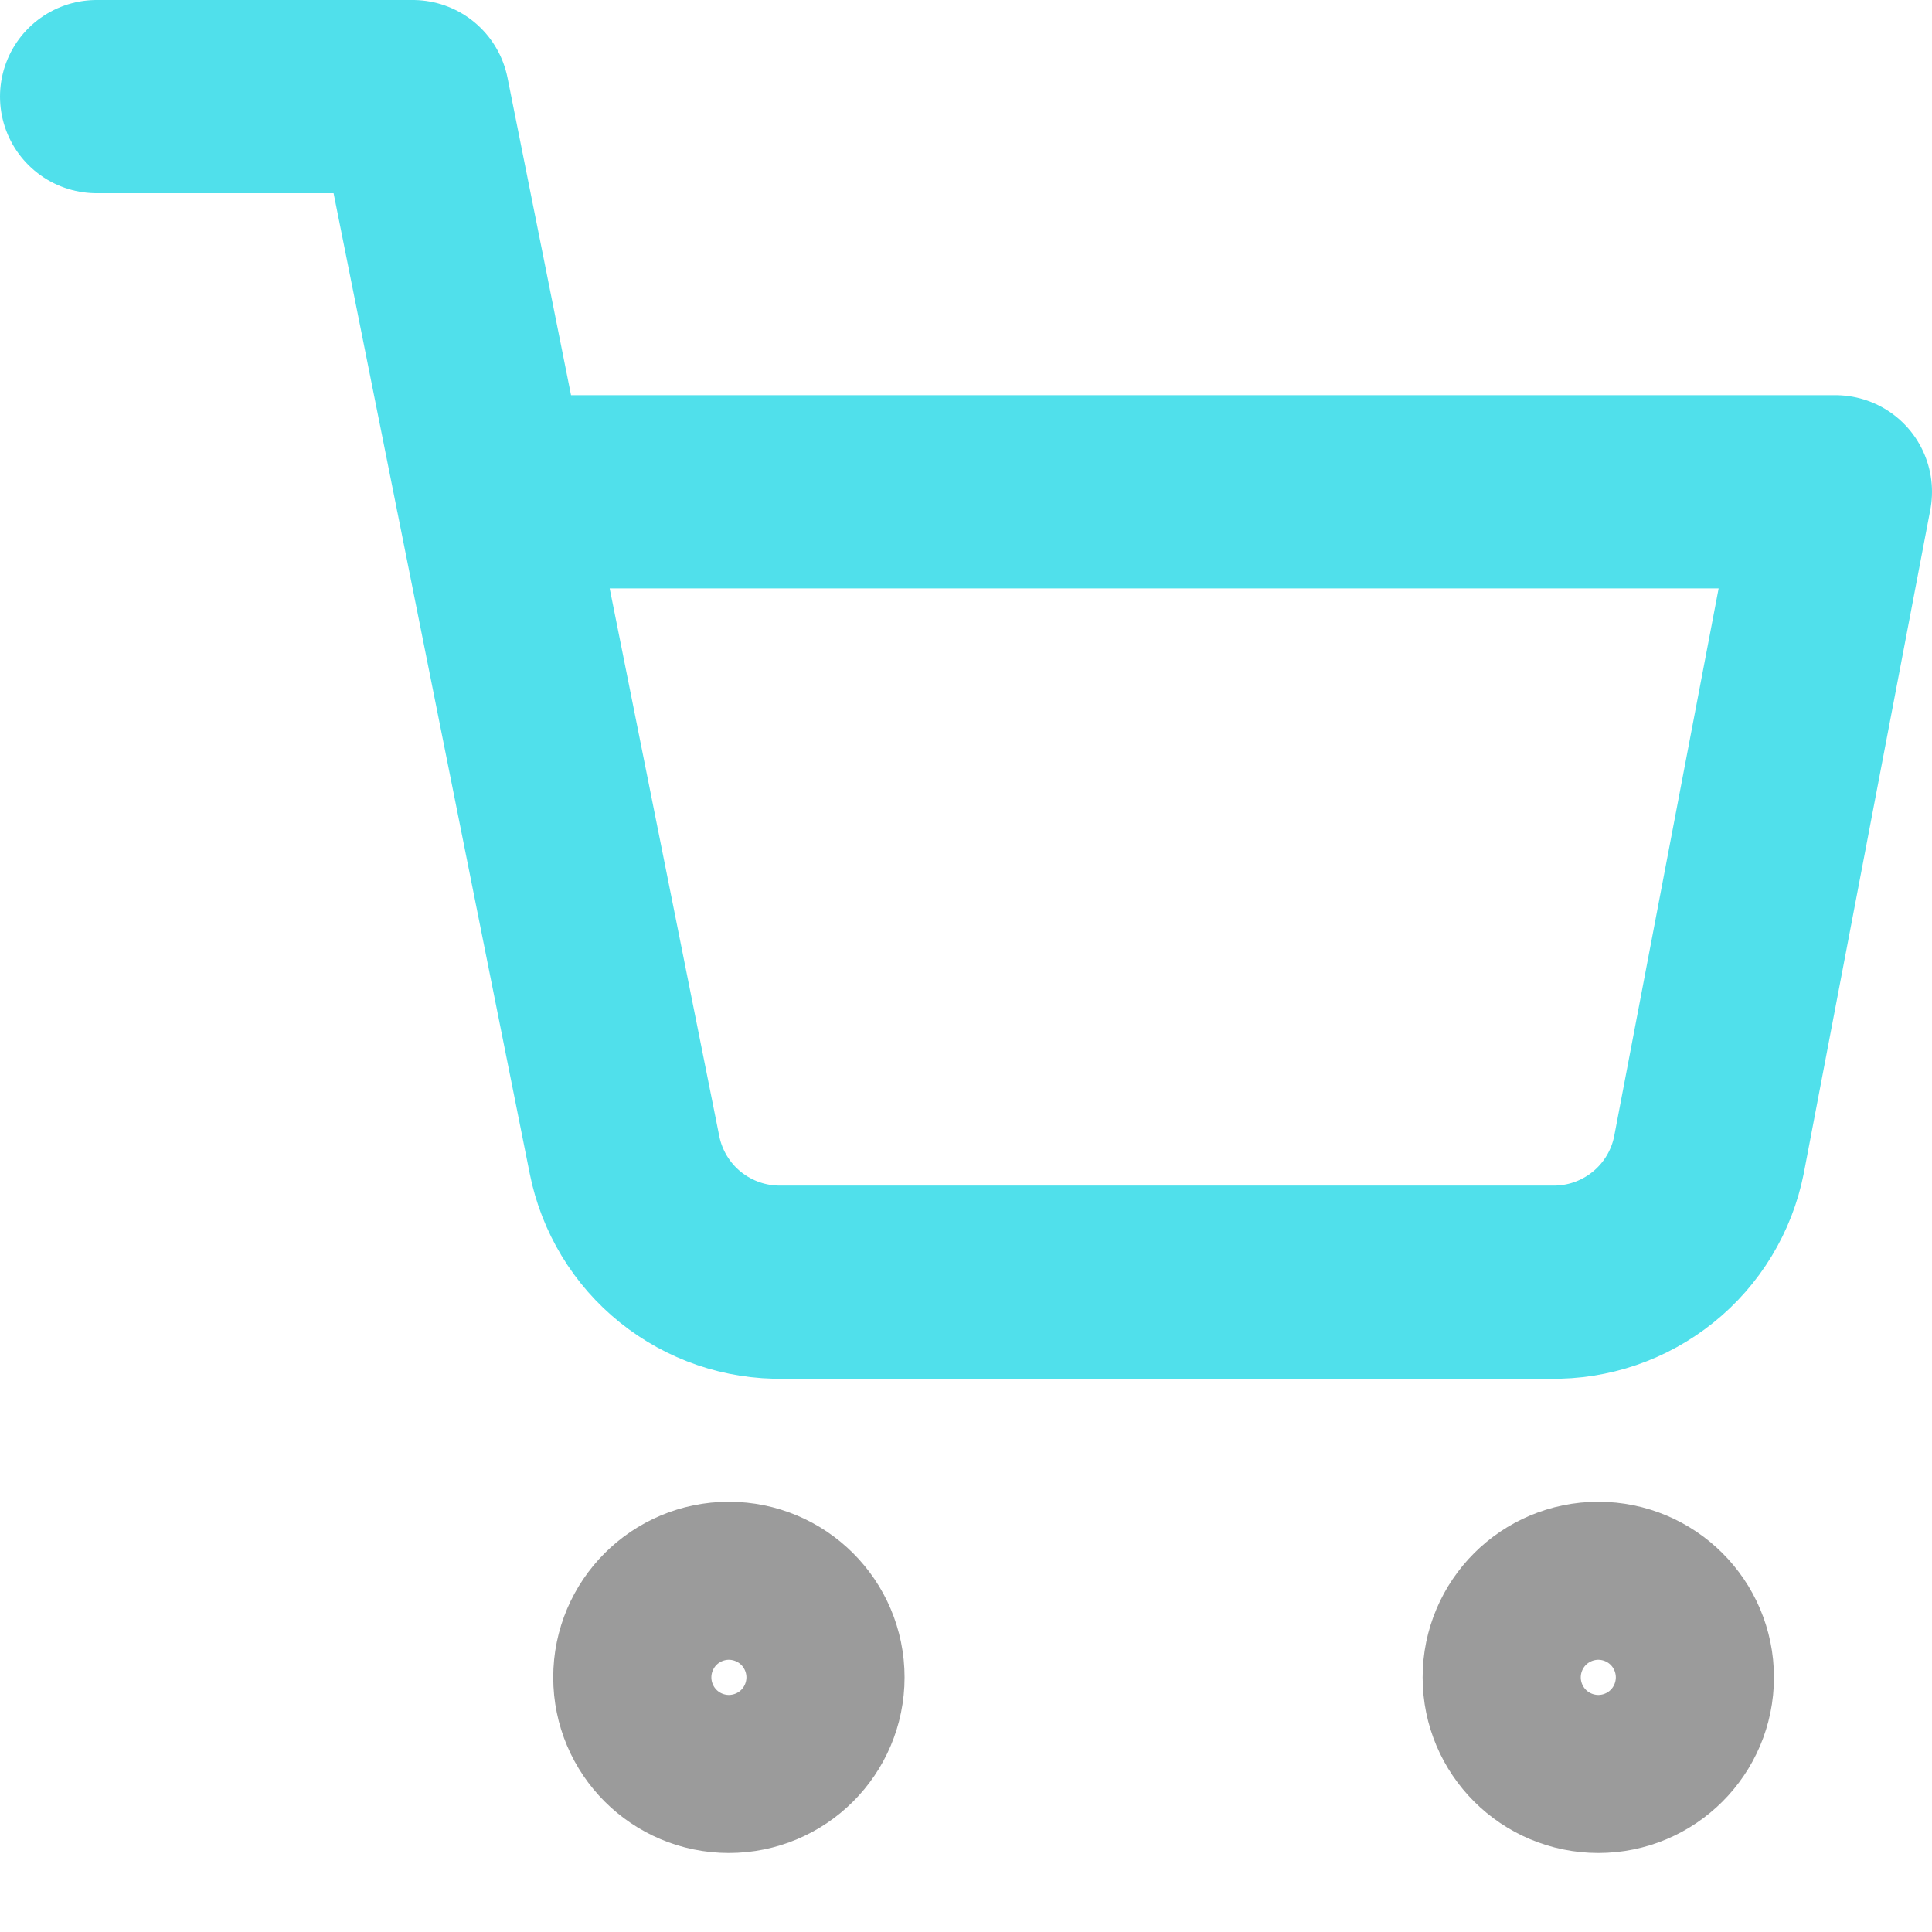
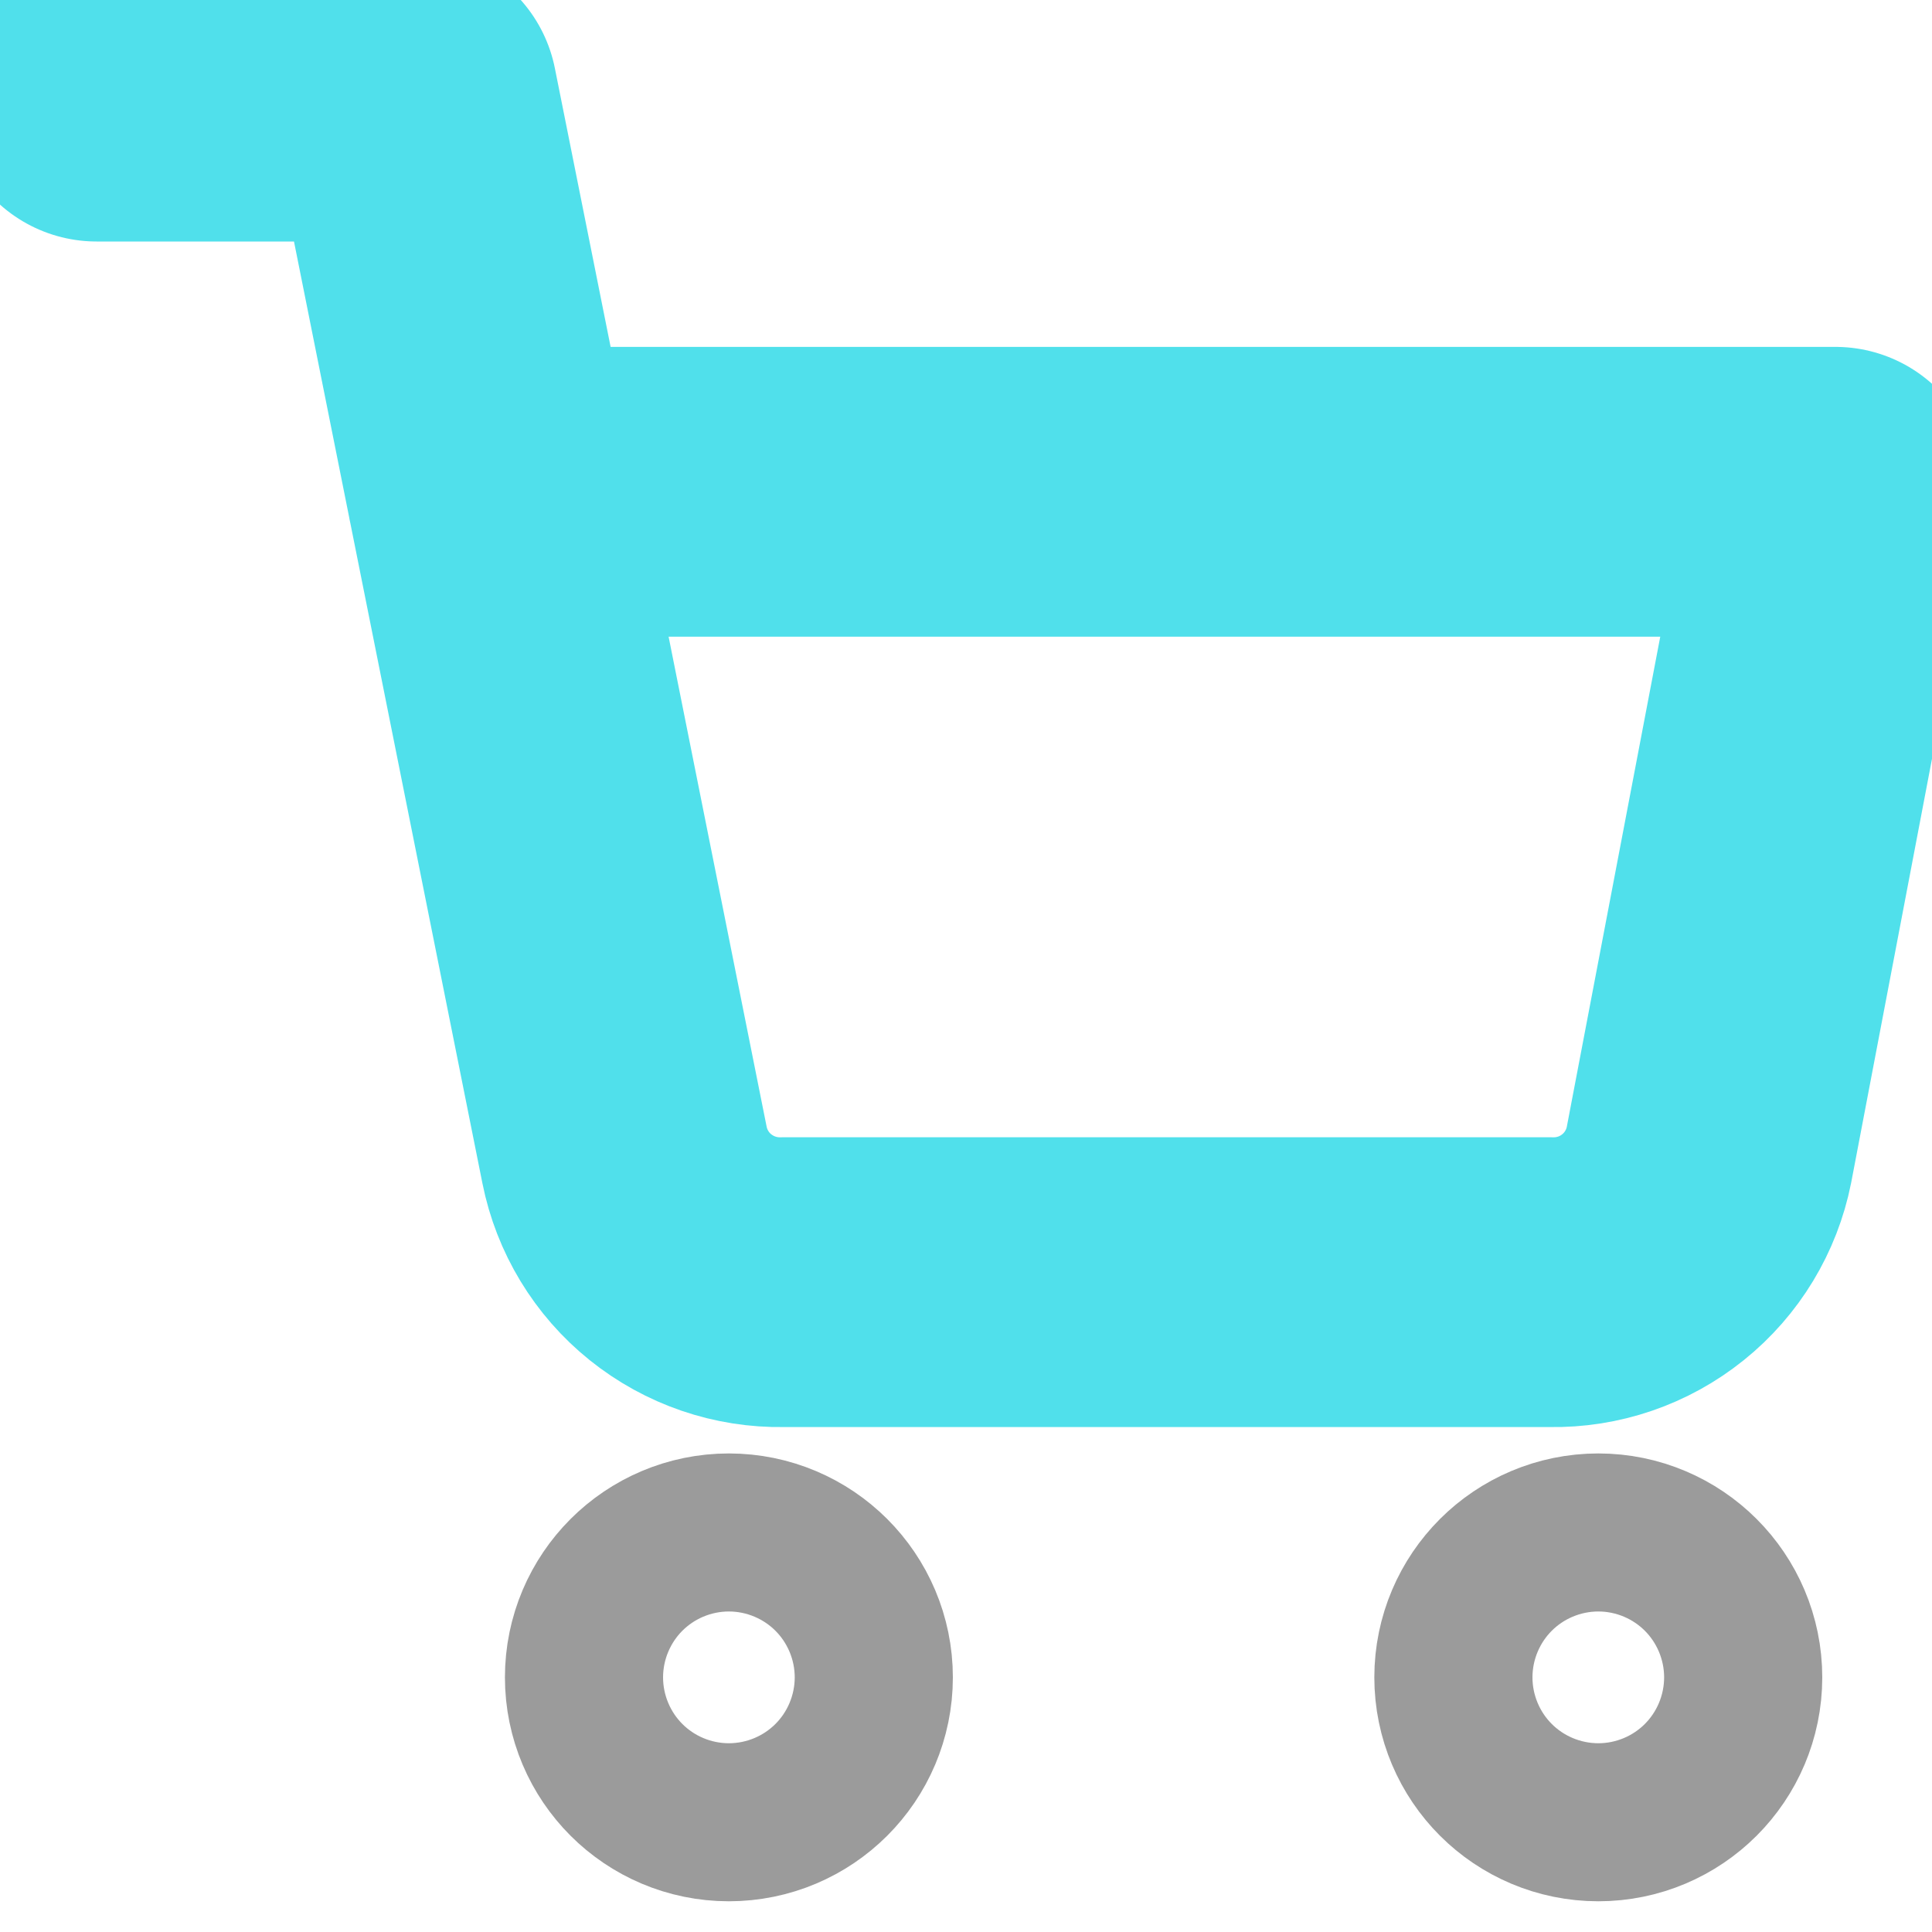
<svg xmlns="http://www.w3.org/2000/svg" width="20" height="20" viewBox="0 0 20 20" fill="none">
-   <path d="M7.545 18.182C7.997 18.182 8.364 17.816 8.364 17.364C8.364 16.912 7.997 16.546 7.545 16.546C7.094 16.546 6.727 16.912 6.727 17.364C6.727 17.816 7.094 18.182 7.545 18.182Z" stroke="#9B9B9B" stroke-width="2" stroke-linecap="round" stroke-linejoin="round" />
-   <path d="M16.546 18.182C16.997 18.182 17.364 17.816 17.364 17.364C17.364 16.912 16.997 16.546 16.546 16.546C16.094 16.546 15.727 16.912 15.727 17.364C15.727 17.816 16.094 18.182 16.546 18.182Z" stroke="#9B9B9B" stroke-width="2" stroke-linecap="round" stroke-linejoin="round" />
-   <path d="M1 1H4.273L6.465 11.956C6.54 12.332 6.745 12.671 7.044 12.911C7.344 13.152 7.718 13.28 8.102 13.273H16.055C16.439 13.28 16.813 13.152 17.112 12.911C17.411 12.671 17.616 12.332 17.691 11.956L19 5.091H5.091" stroke="#50e0eb" stroke-width="2" stroke-linecap="round" stroke-linejoin="round" />
+   <path d="M7.545 18.182C7.997 18.182 8.364 17.816 8.364 17.364C8.364 16.912 7.997 16.546 7.545 16.546C7.094 16.546 6.727 16.912 6.727 17.364C6.727 17.816 7.094 18.182 7.545 18.182Z" stroke="#9B9B9B" stroke-width="3" stroke-linecap="round" stroke-linejoin="round" />
+   <path d="M16.546 18.182C16.997 18.182 17.364 17.816 17.364 17.364C17.364 16.912 16.997 16.546 16.546 16.546C16.094 16.546 15.727 16.912 15.727 17.364C15.727 17.816 16.094 18.182 16.546 18.182Z" stroke="#9B9B9B" stroke-width="3" stroke-linecap="round" stroke-linejoin="round" />
+   <path d="M1 1H4.273L6.465 11.956C6.54 12.332 6.745 12.671 7.044 12.911C7.344 13.152 7.718 13.28 8.102 13.273H16.055C16.439 13.28 16.813 13.152 17.112 12.911C17.411 12.671 17.616 12.332 17.691 11.956L19 5.091H5.091" stroke="#50e0eb" stroke-width="3" stroke-linecap="round" stroke-linejoin="round" />
</svg>
